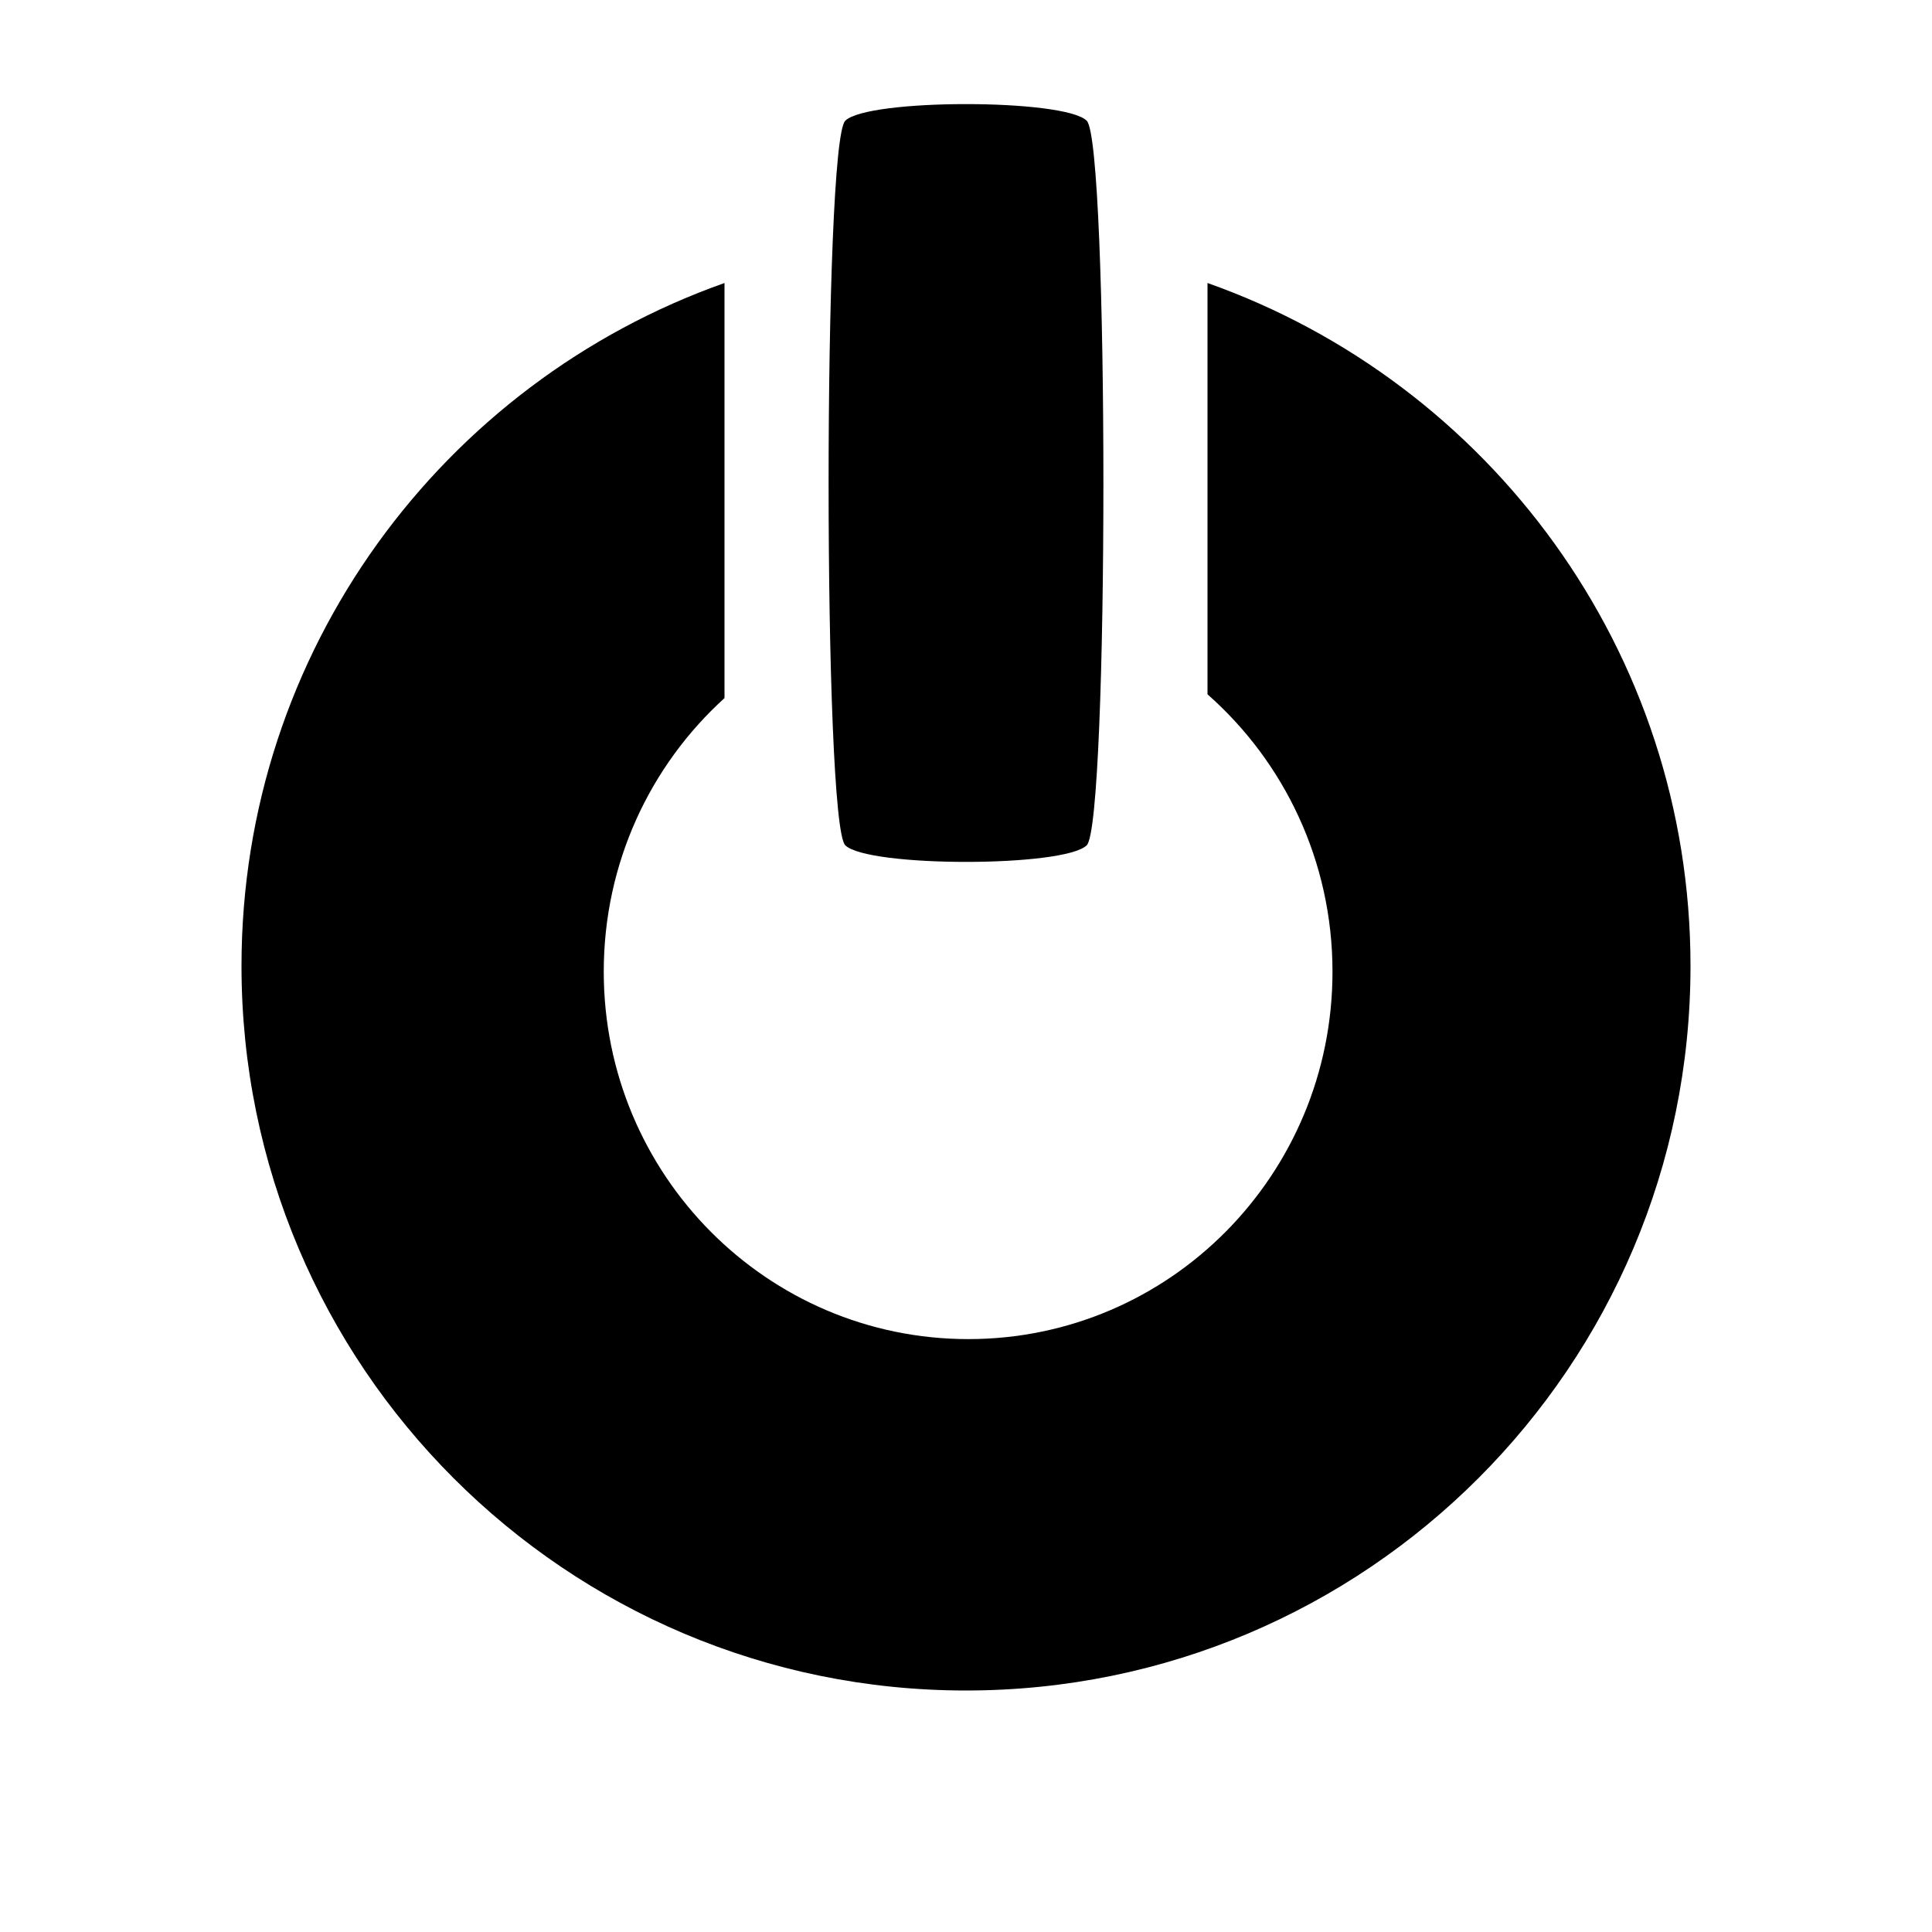
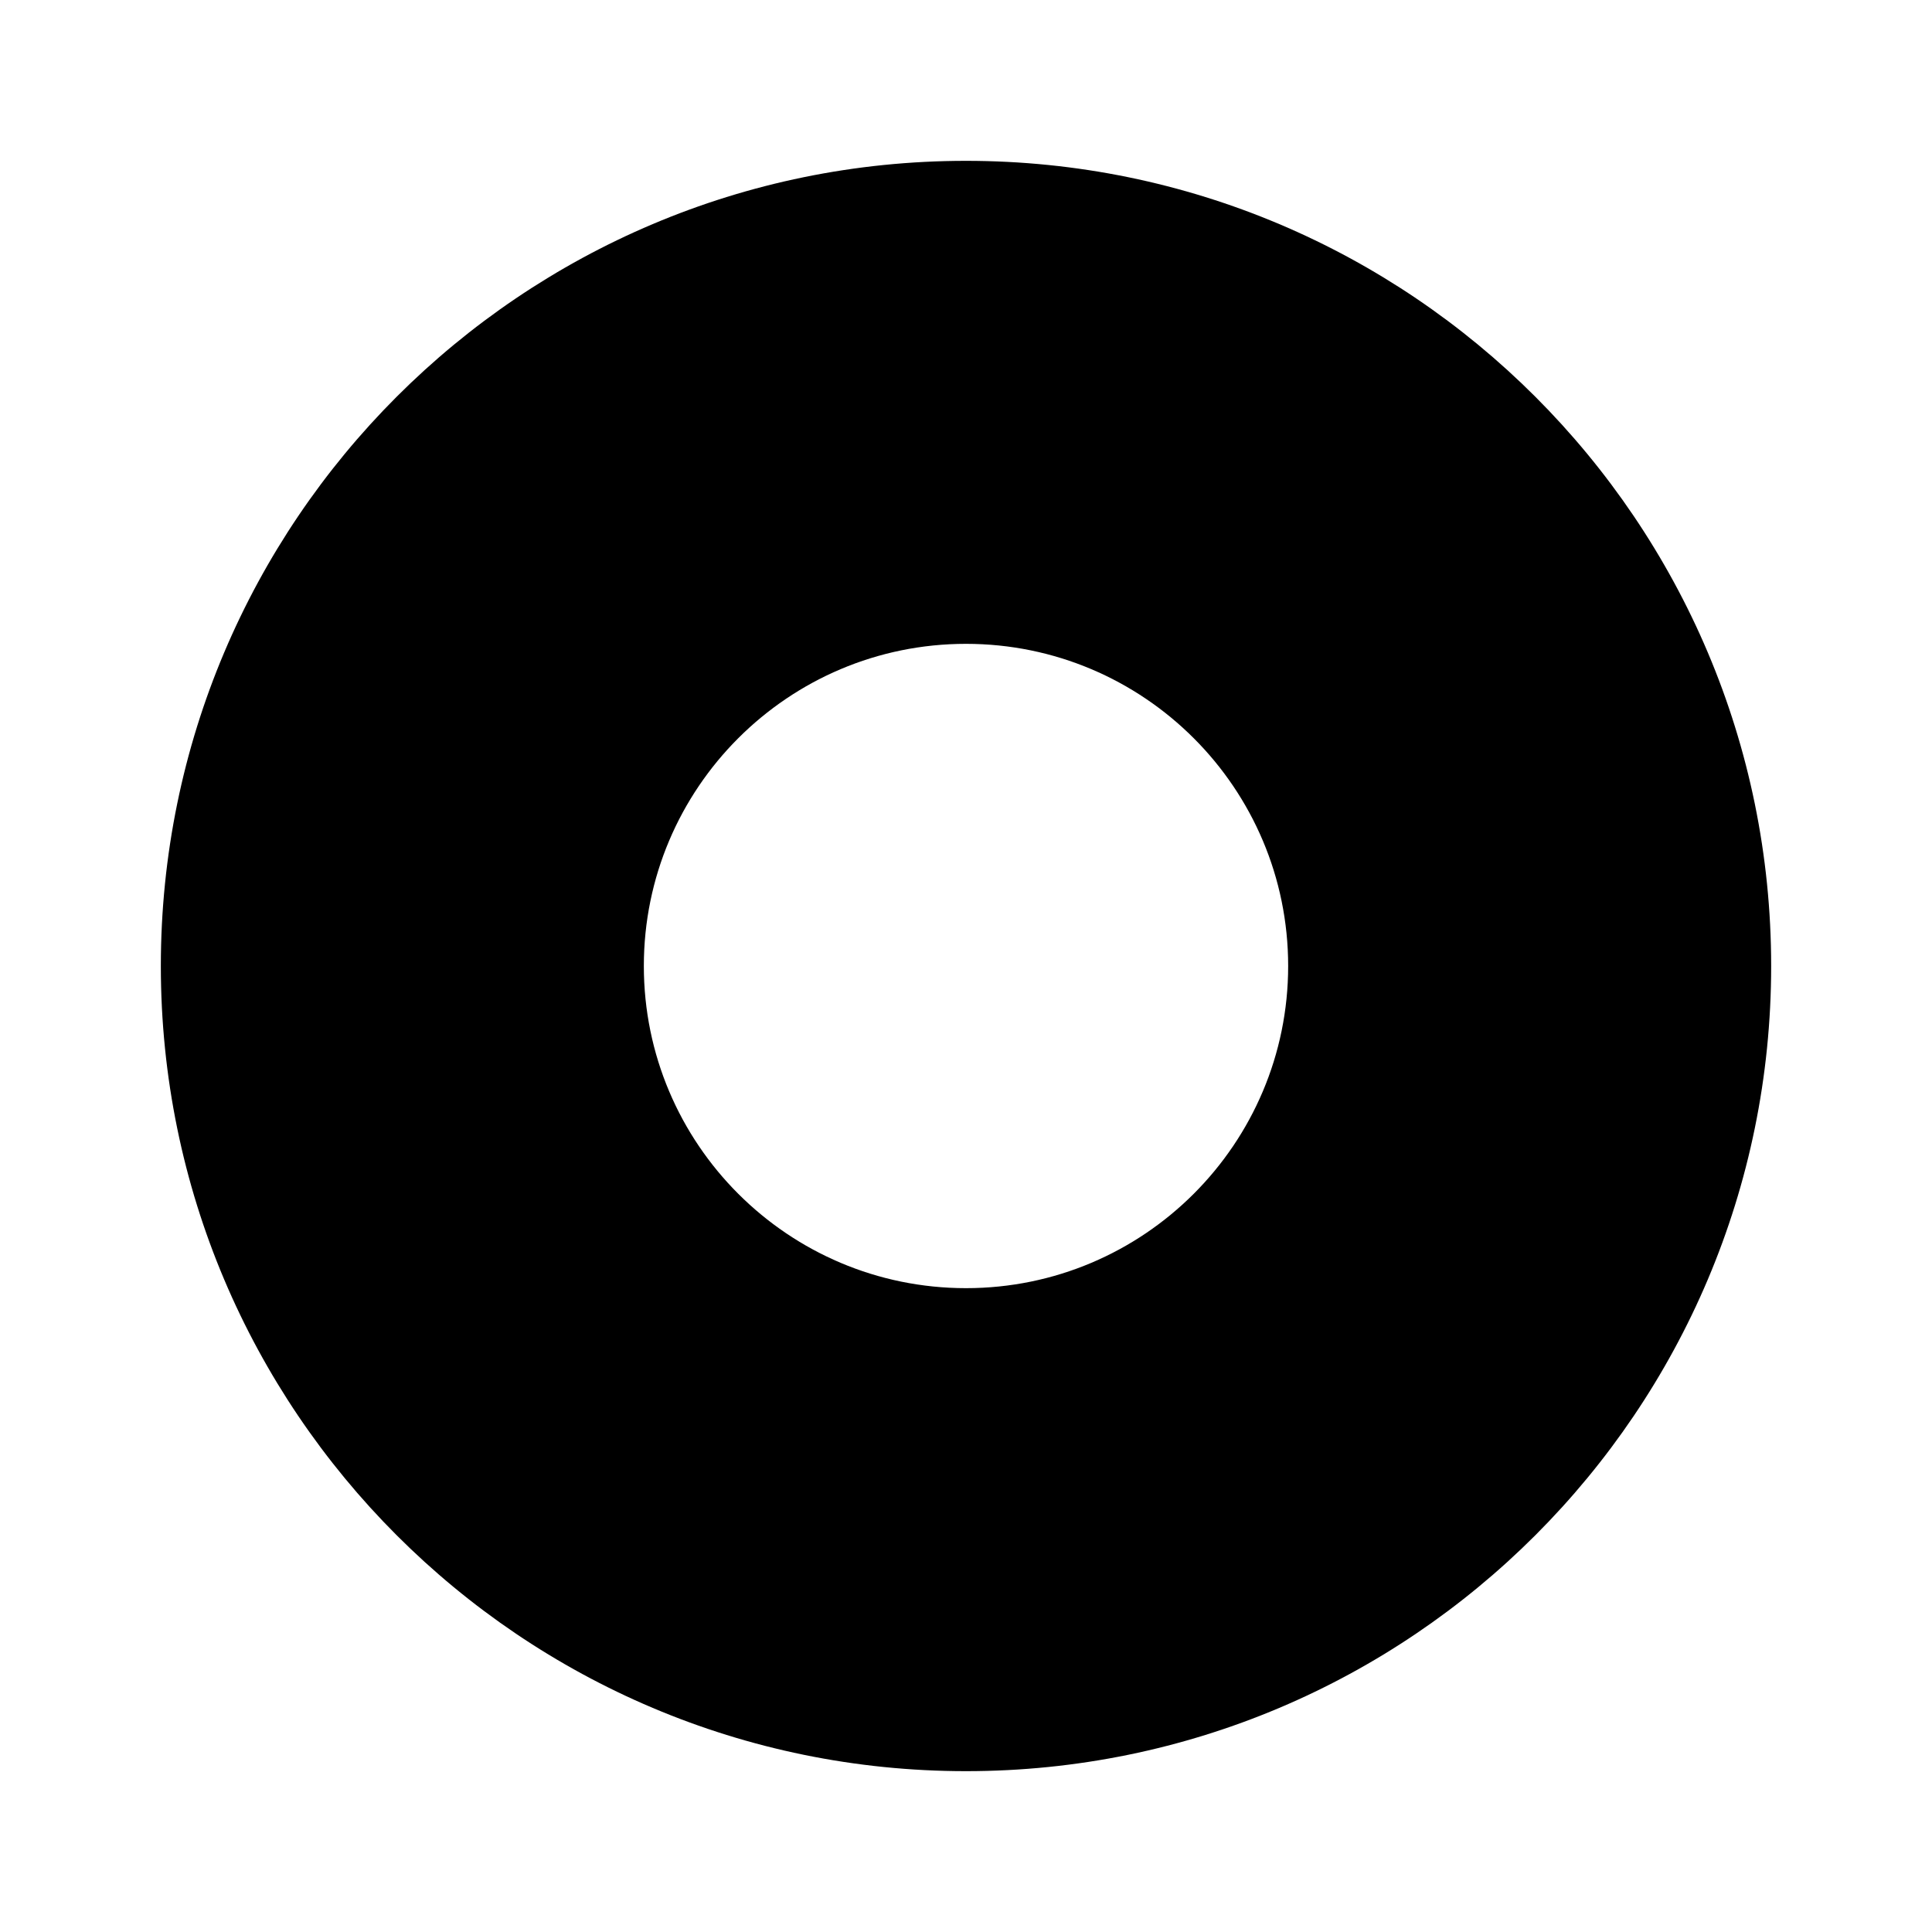
<svg xmlns="http://www.w3.org/2000/svg" width="128" height="128" id="svg2" version="1.1">
  <defs id="defs4">
-     <pattern patternUnits="userSpaceOnUse" width="72" height="112" patternTransform="translate(64,916.3622)" id="pattern3607">
-       <path style="fill:#000000;fill-opacity:1;stroke:#000000;stroke-width:16;stroke-linecap:round;stroke-linejoin:round;stroke-miterlimit:4;stroke-opacity:1;stroke-dasharray:none" d="M 8,56 48,8 64,8 24,56 l 40,48 -16,0 L 8,56 z" id="path3602" />
-     </pattern>
-   </defs>
+     </defs>
  <g id="layer1" transform="translate(0,-924.3622)">
-     <path transform="translate(0,924.3622)" style="fill:#000000;fill-opacity:1;fill-rule:nonzero;stroke:none" d="m 56,8 c 1.471,-1.471 14.529,-1.471 16,0 1.471,1.471 1.471,46.529 0,48 -1.471,1.471 -14.529,1.471 -16,0 C 54.529,54.529 54.529,9.471 56,8 z" id="path3622" />
-     <path style="fill:#000000;fill-opacity:1;fill-rule:nonzero;stroke:none" d="M 48 18.75 C 29.362 25.342 16 43.104 16 64 C 16 90.51 37.49 112 64 112 C 90.51 112 112 90.51 112 64 C 112 43.104 98.638 25.342 80 18.75 L 80 46 C 85.072 50.47 88.281 57.045 88.281 64.375 C 88.281 77.829 77.491 88.719 64.156 88.719 C 50.822 88.719 40 77.829 40 64.375 C 40 57.18 43.081 50.713 48 46.25 L 48 18.75 z " transform="translate(0,924.3622)" id="path2817" />
+     <path style="fill:#000000;fill-opacity:1;fill-rule:nonzero;stroke:none" d="M 64 10.656 C 34.546 10.656 10.656 34.546 10.656 64 C 10.656 93.454 34.546 117.344 64 117.344 C 93.454 117.344 117.344 93.454 117.344 64 C 117.344 34.546 93.454 10.656 64 10.656 z M 64 42.656 C 75.782 42.656 85.344 52.218 85.344 64 C 85.344 75.782 75.782 85.344 64 85.344 C 52.218 85.344 42.656 75.782 42.656 64 C 42.656 52.218 52.218 42.656 64 42.656 z " transform="translate(0,924.3622)" id="path4148" />
  </g>
</svg>
